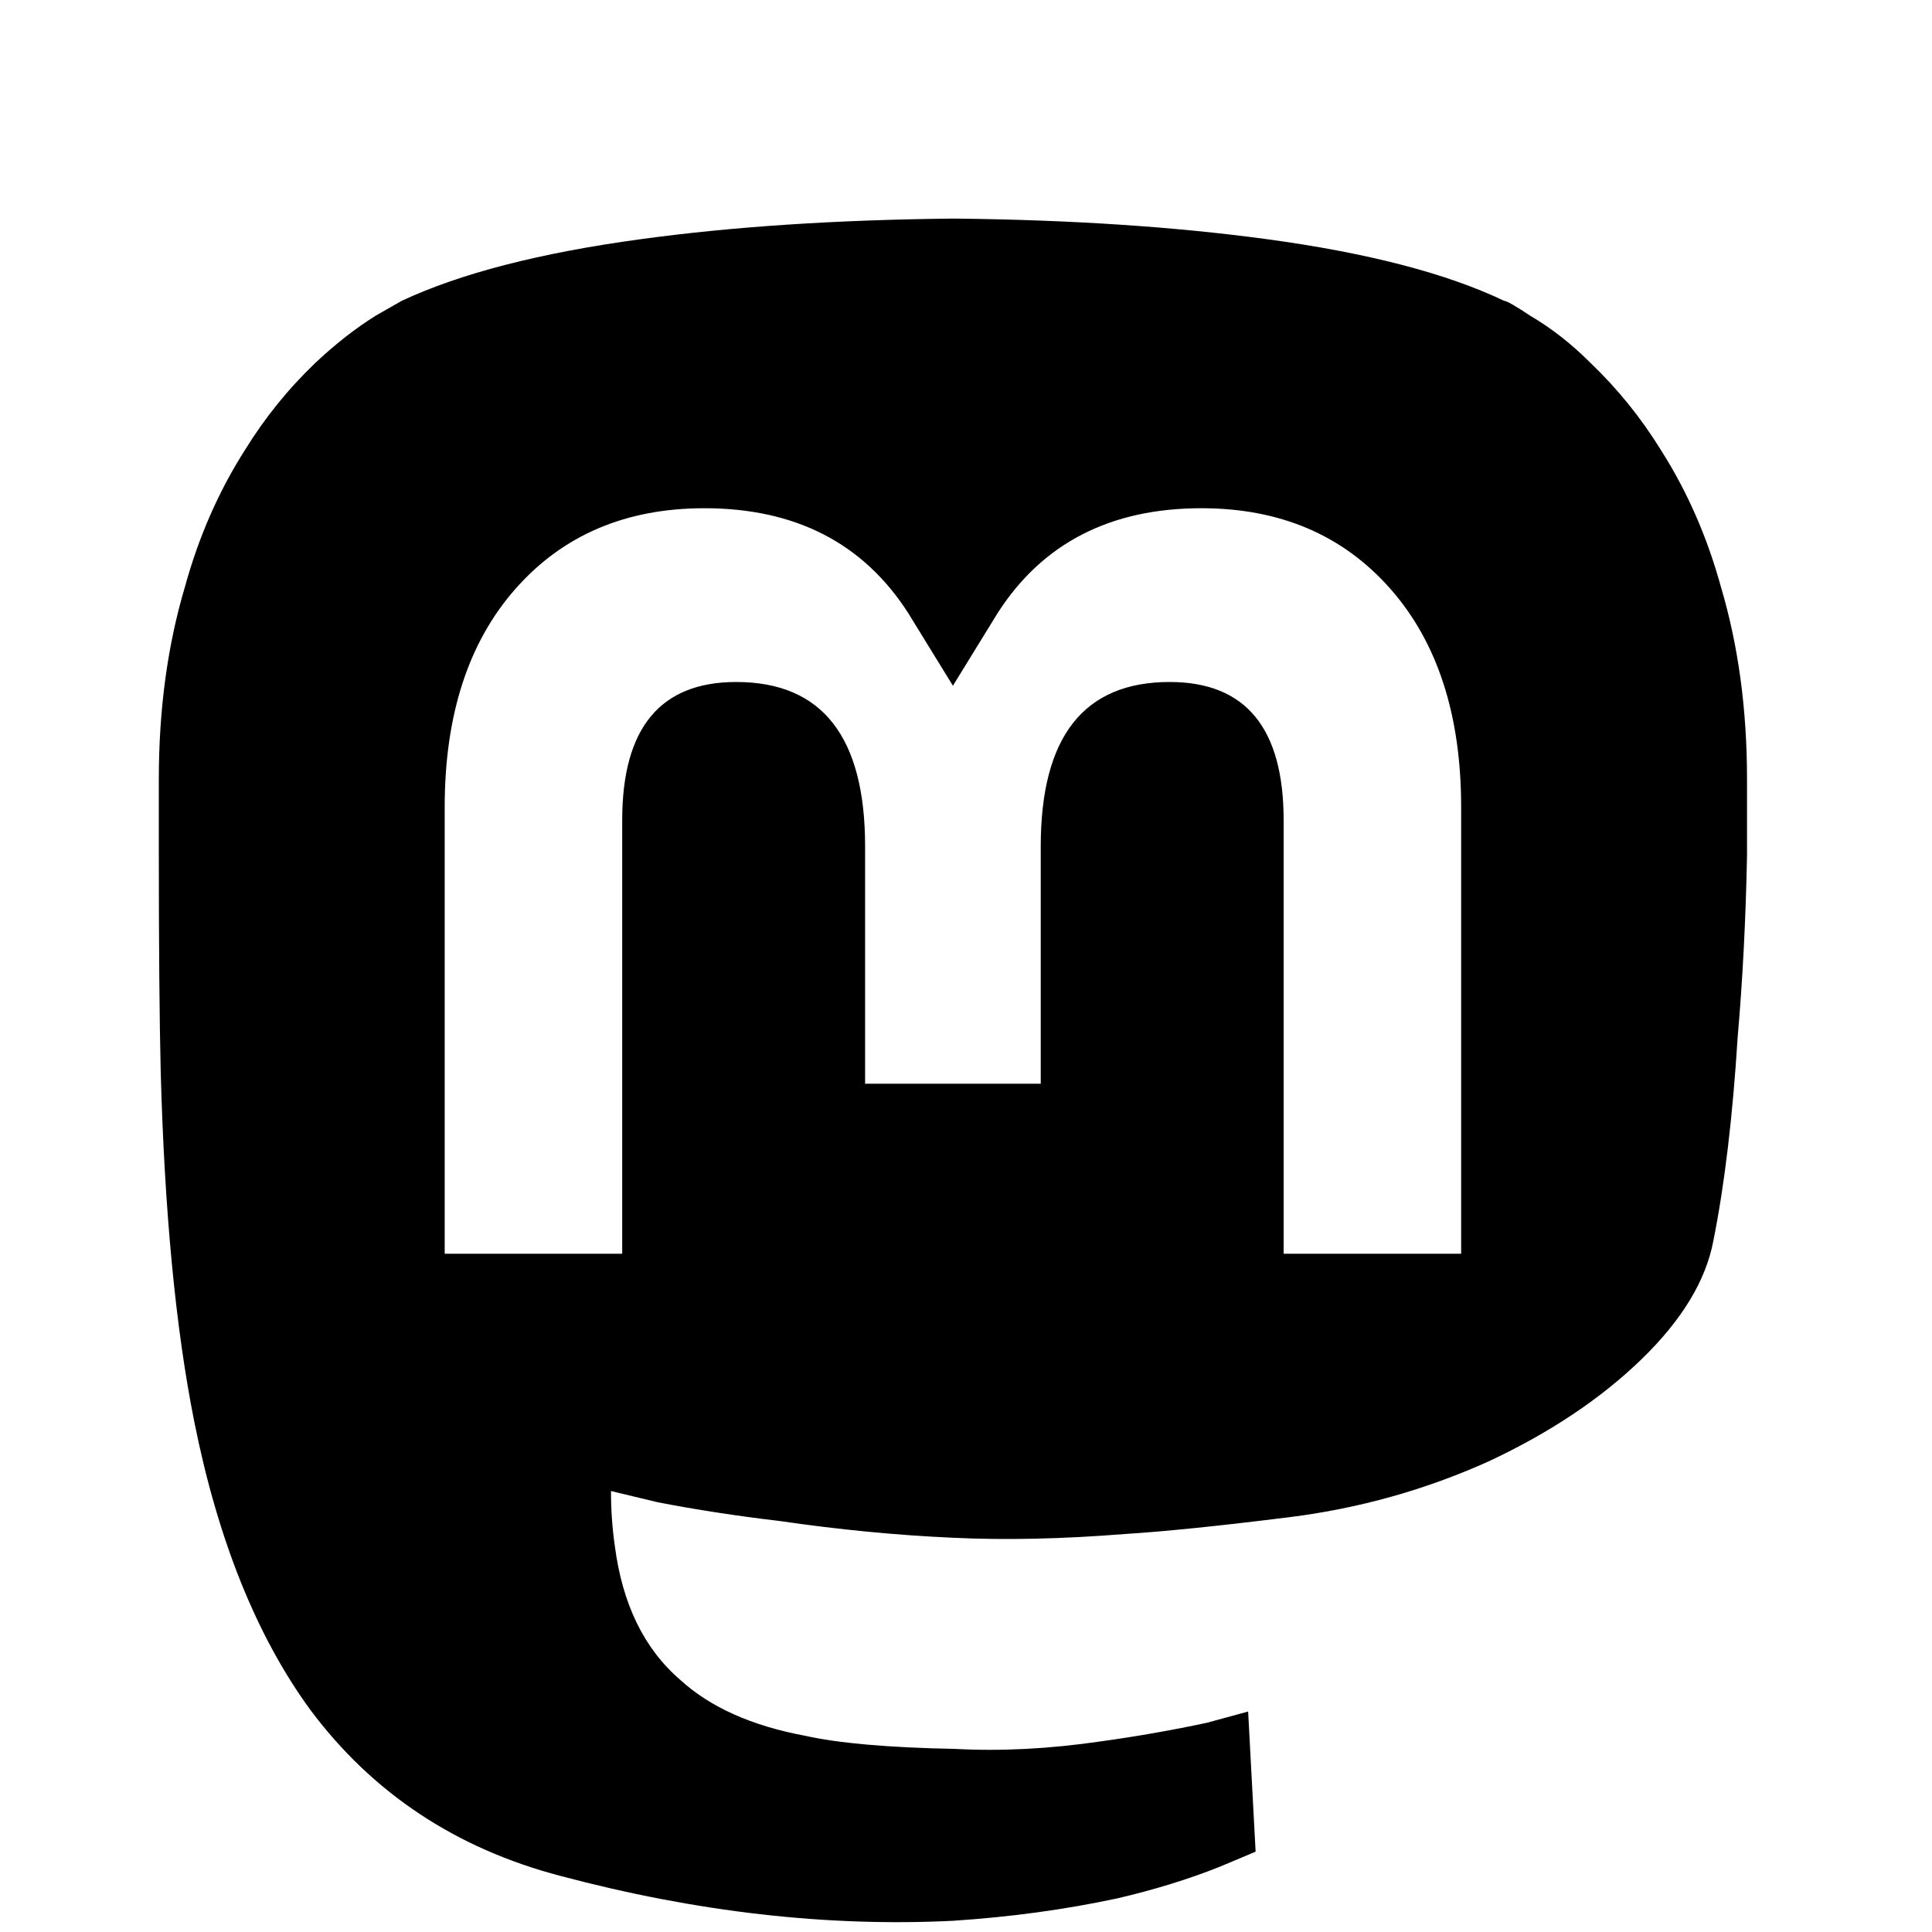
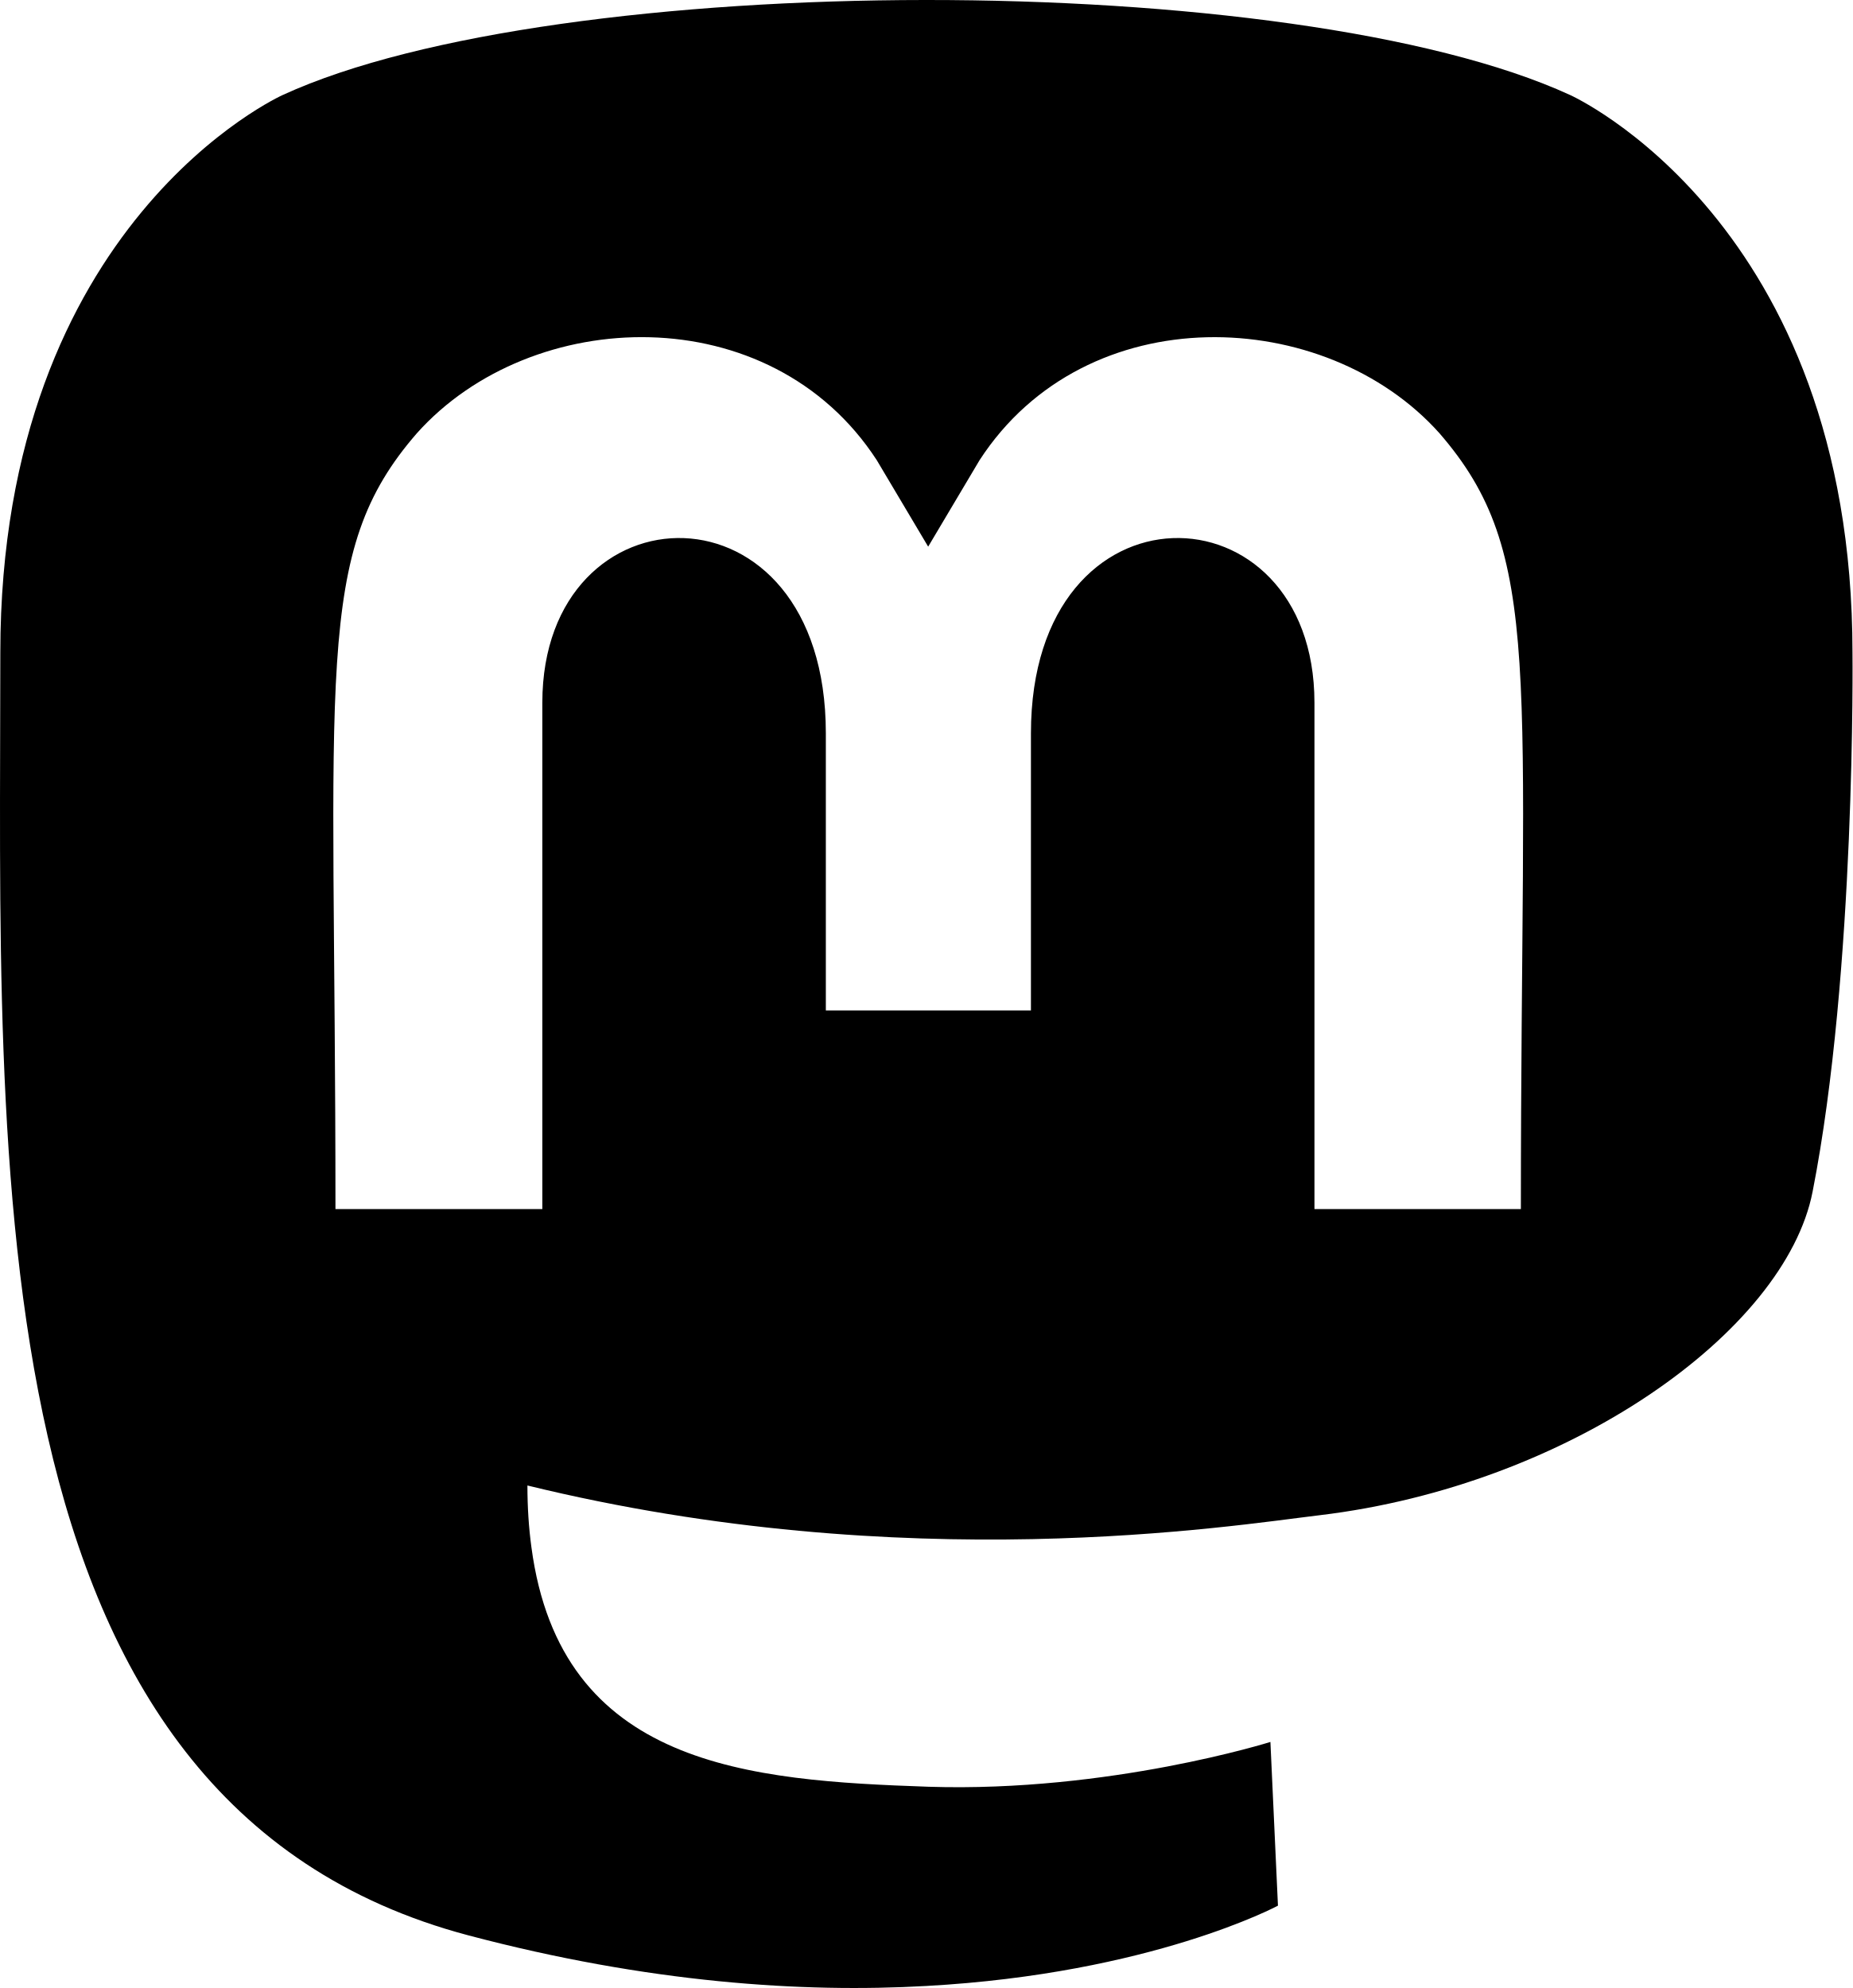
- <svg xmlns="http://www.w3.org/2000/svg" width="800px" height="800px" viewBox="-10 -5 1034 1034" version="1.1">
-   <path fill="#000000" d="M499 112q-93 1 -166 11q-81 11 -128 33l-14 8q-16 10 -32 25q-22 21 -38 47q-21 33 -32 73q-14 47 -14 103v37q0 77 1 119q3 113 18 188q19 95 62 154q50 67 134 89q109 29 210 24q46 -3 88 -12q30 -7 55 -17l19 -8l-4 -75l-22 6q-28 6 -57 10q-41 6 -78 4q-53 -1 -80 -7 q-43 -8 -67 -30q-29 -25 -35 -72q-2 -14 -2 -29l25 6q31 6 65 10q48 7 93 9q42 2 92 -2q32 -2 88 -9t107 -30q49 -23 81.5 -54.5t38.5 -63.5q9 -45 13 -109q4 -46 5 -97v-41q0 -56 -14 -103q-11 -40 -32 -73q-16 -26 -38 -47q-15 -15 -32 -25q-12 -8 -14 -8 q-46 -22 -127 -33q-74 -10 -166 -11h-3zM367 267q73 0 109 56l24 39l24 -39q36 -56 109 -56q63 0 101 43t38 117v239h-95v-232q0 -74 -61 -74q-69 0 -69 88v127h-94v-127q0 -88 -69 -88q-61 0 -61 74v232h-95v-239q0 -74 38 -117t101 -43z" />
+ <svg xmlns="http://www.w3.org/2000/svg" width="478px" height="513px" viewBox="0 0 478 513" version="1.1">
+   <g id="MASTODON" stroke="none" stroke-width="1" fill="none" fill-rule="evenodd">
+     <g id="Mastodon" transform="translate(-17, 0)" fill="#000000" fill-rule="nonzero">
+       <path d="M494.982,168.43 C494.982,57.145 422.119,24.515 422.119,24.515 C350.629,-8.343 160.751,-8 89.947,24.515 C89.947,24.515 17.084,57.145 17.084,168.43 C17.084,300.896 9.534,465.419 137.874,499.422 C184.199,511.673 224.005,514.306 256.033,512.474 C314.14,509.269 346.74,491.752 346.74,491.752 L344.795,449.505 C344.795,449.505 303.274,462.557 256.605,461.068 C210.393,459.465 161.666,456.031 154.116,399.243 C153.43,394.206 153.087,388.939 153.087,383.329 C251,407.258 334.501,393.748 357.492,391 C421.662,383.329 477.596,343.715 484.687,307.536 C495.897,250.52 494.982,168.43 494.982,168.43 Z M409.421,312 L356.158,312 L356.158,181.337 C356.158,124.472 283.006,122.298 283.006,189.231 L283.006,260.741 L230.086,260.741 L230.086,189.231 C230.086,122.298 156.934,124.472 156.934,181.337 L156.934,312 L103.556,312 C103.556,172.298 97.613,142.778 124.587,111.771 C154.191,78.705 215.798,76.531 243.23,118.751 L256.489,141.062 L269.748,118.751 C297.294,76.302 359.015,78.934 388.39,111.771 C415.479,143.007 409.421,172.412 409.421,312 Z" />
+     </g>
+   </g>
</svg>
